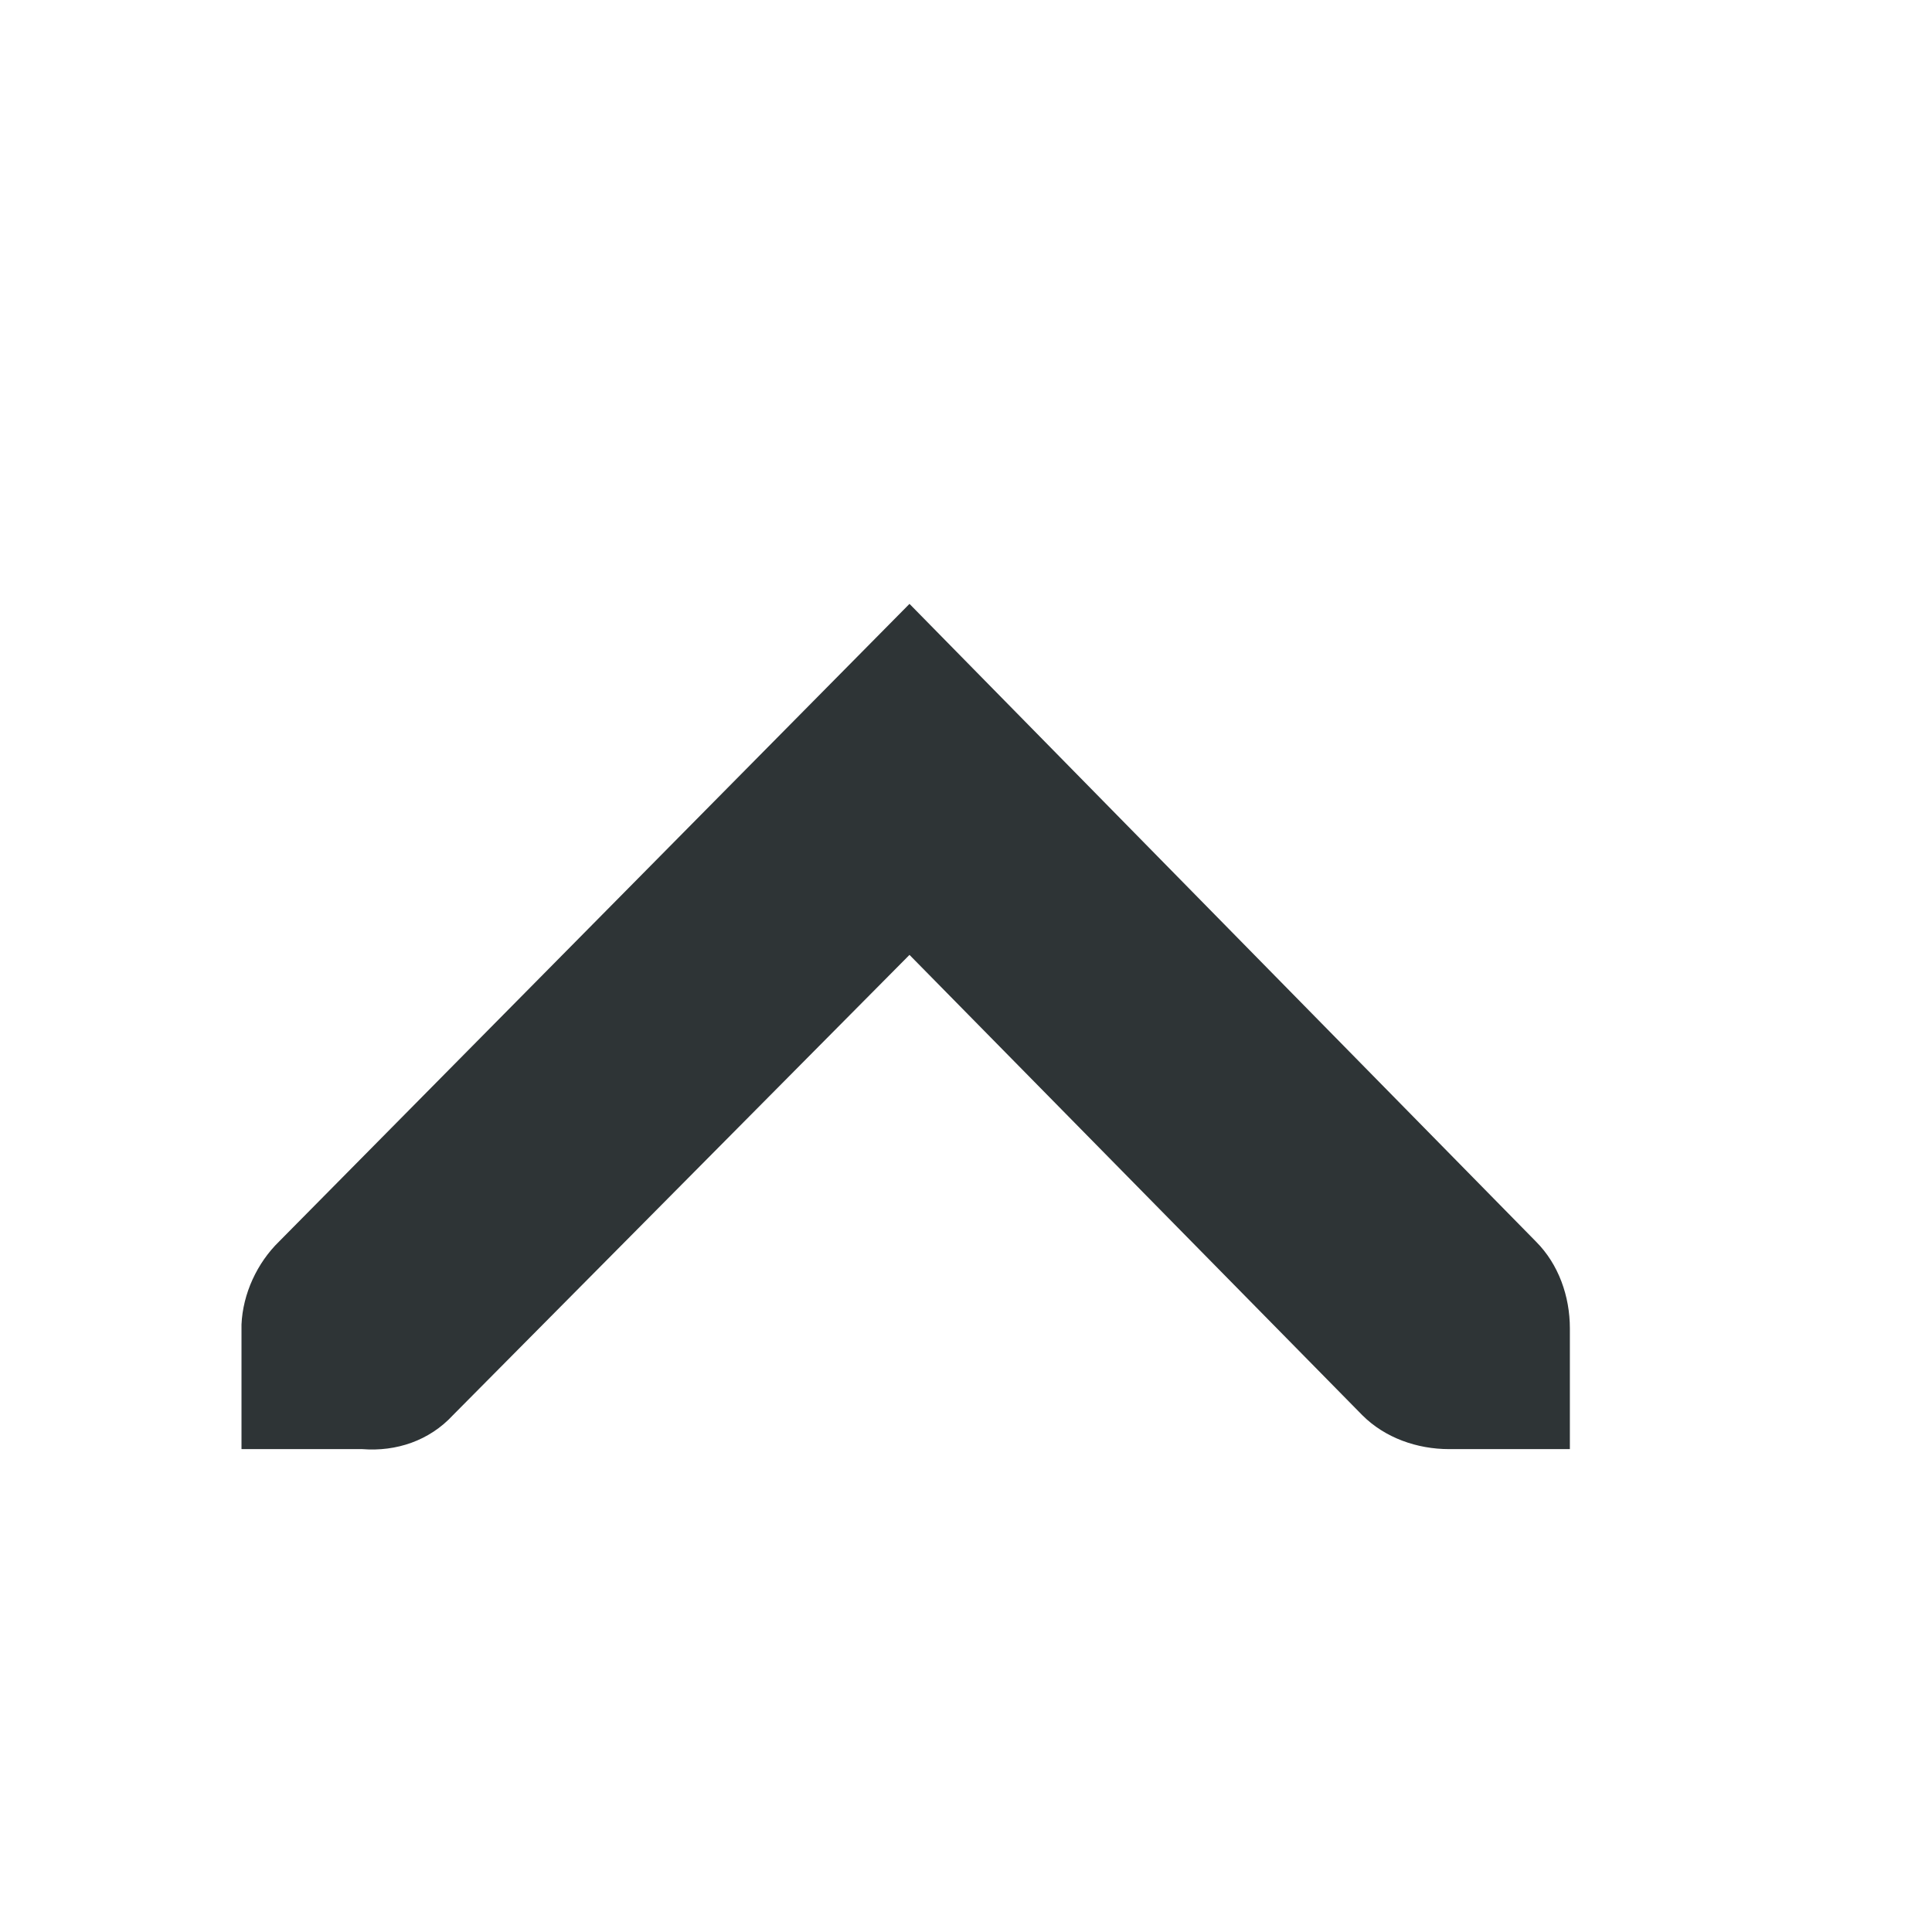
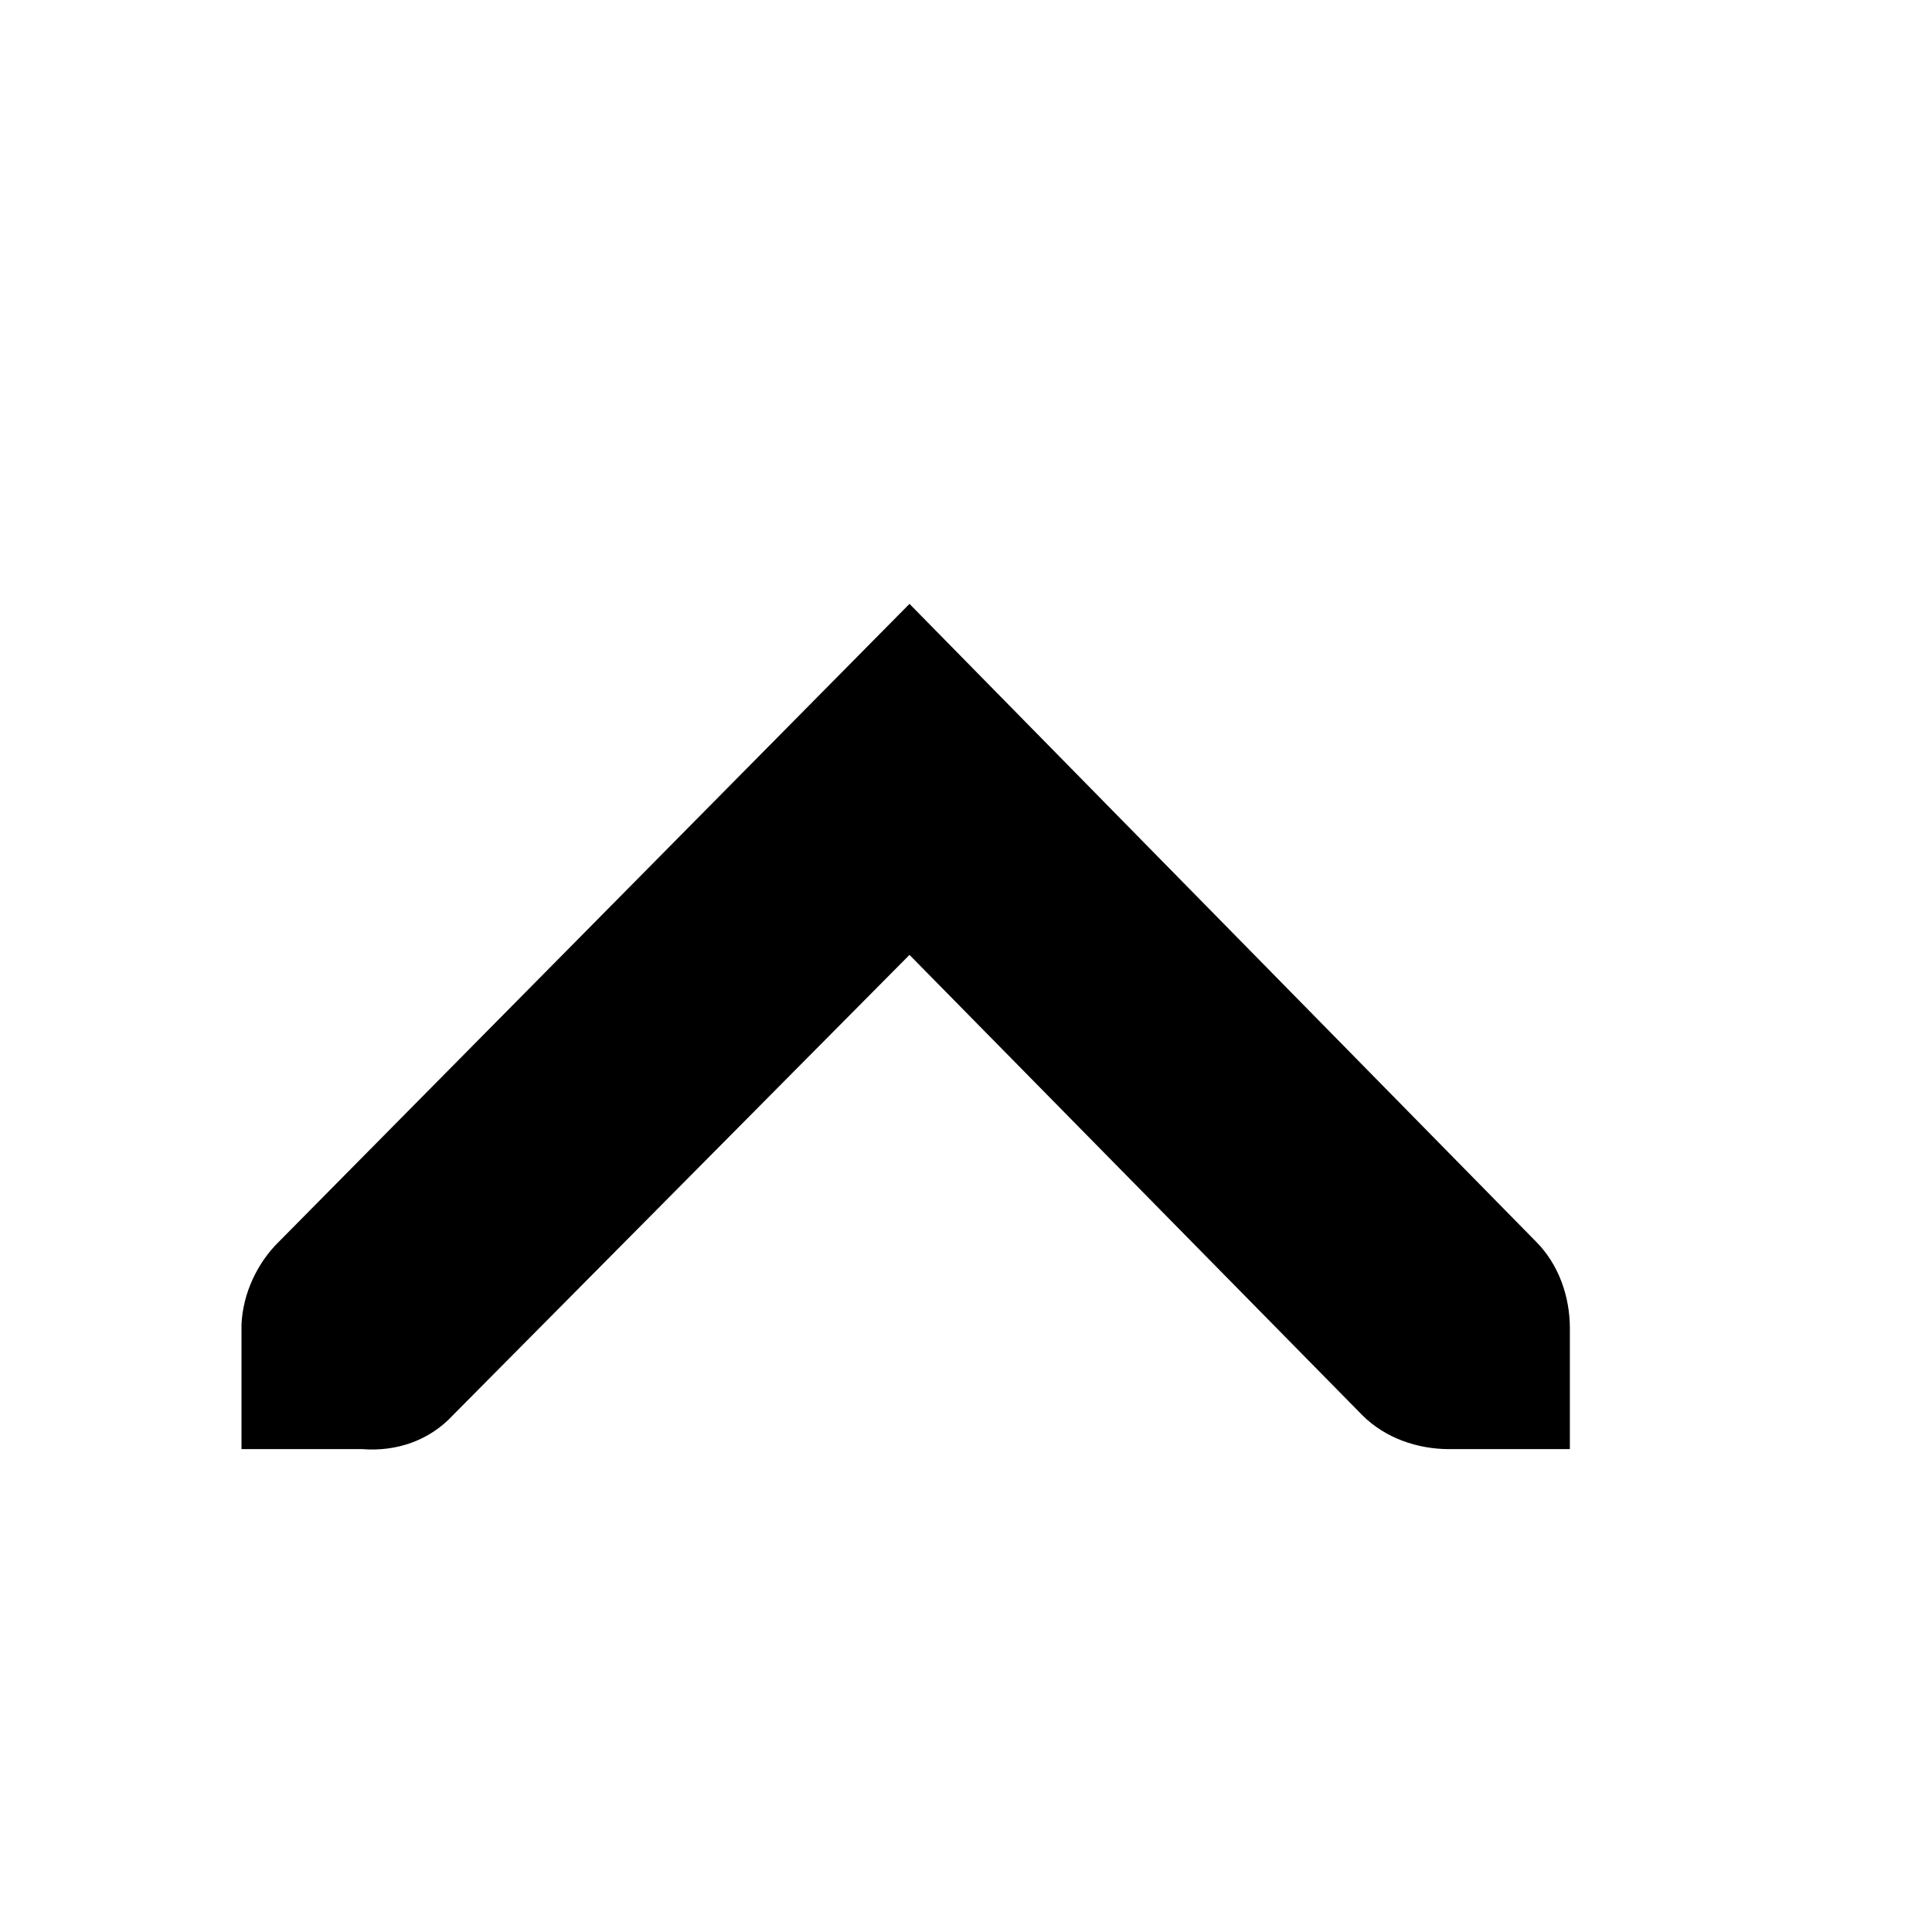
<svg xmlns="http://www.w3.org/2000/svg" height="16" width="16" version="1.1">
  <g transform="translate(-180,-626)">
-     <path style="block-progression:tb;color:#2e3436;enable-background:new;text-transform:none;text-indent:0" fill="#2e3436" d="m182 638v-1c-0-0.01-0-0.021 0-0.031 0.011-0.255 0.129-0.51 0.312-0.688l5.22-5.28 5.188 5.281c0.188 0.188 0.281 0.454 0.281 0.719v1h-1c-0.265 0-0.531-0.093-0.719-0.281l-3.75-3.812-3.781 3.812c-0.195 0.211-0.469 0.303-0.75 0.281h-1z" />
+     <path style="block-progression:tb;color:ButtonText;enable-background:new;text-transform:none;text-indent:0" fill="ButtonText" d="m182 638v-1c-0-0.01-0-0.021 0-0.031 0.011-0.255 0.129-0.51 0.312-0.688l5.22-5.28 5.188 5.281c0.188 0.188 0.281 0.454 0.281 0.719v1h-1c-0.265 0-0.531-0.093-0.719-0.281l-3.75-3.812-3.781 3.812c-0.195 0.211-0.469 0.303-0.75 0.281h-1z" />
  </g>
</svg>
